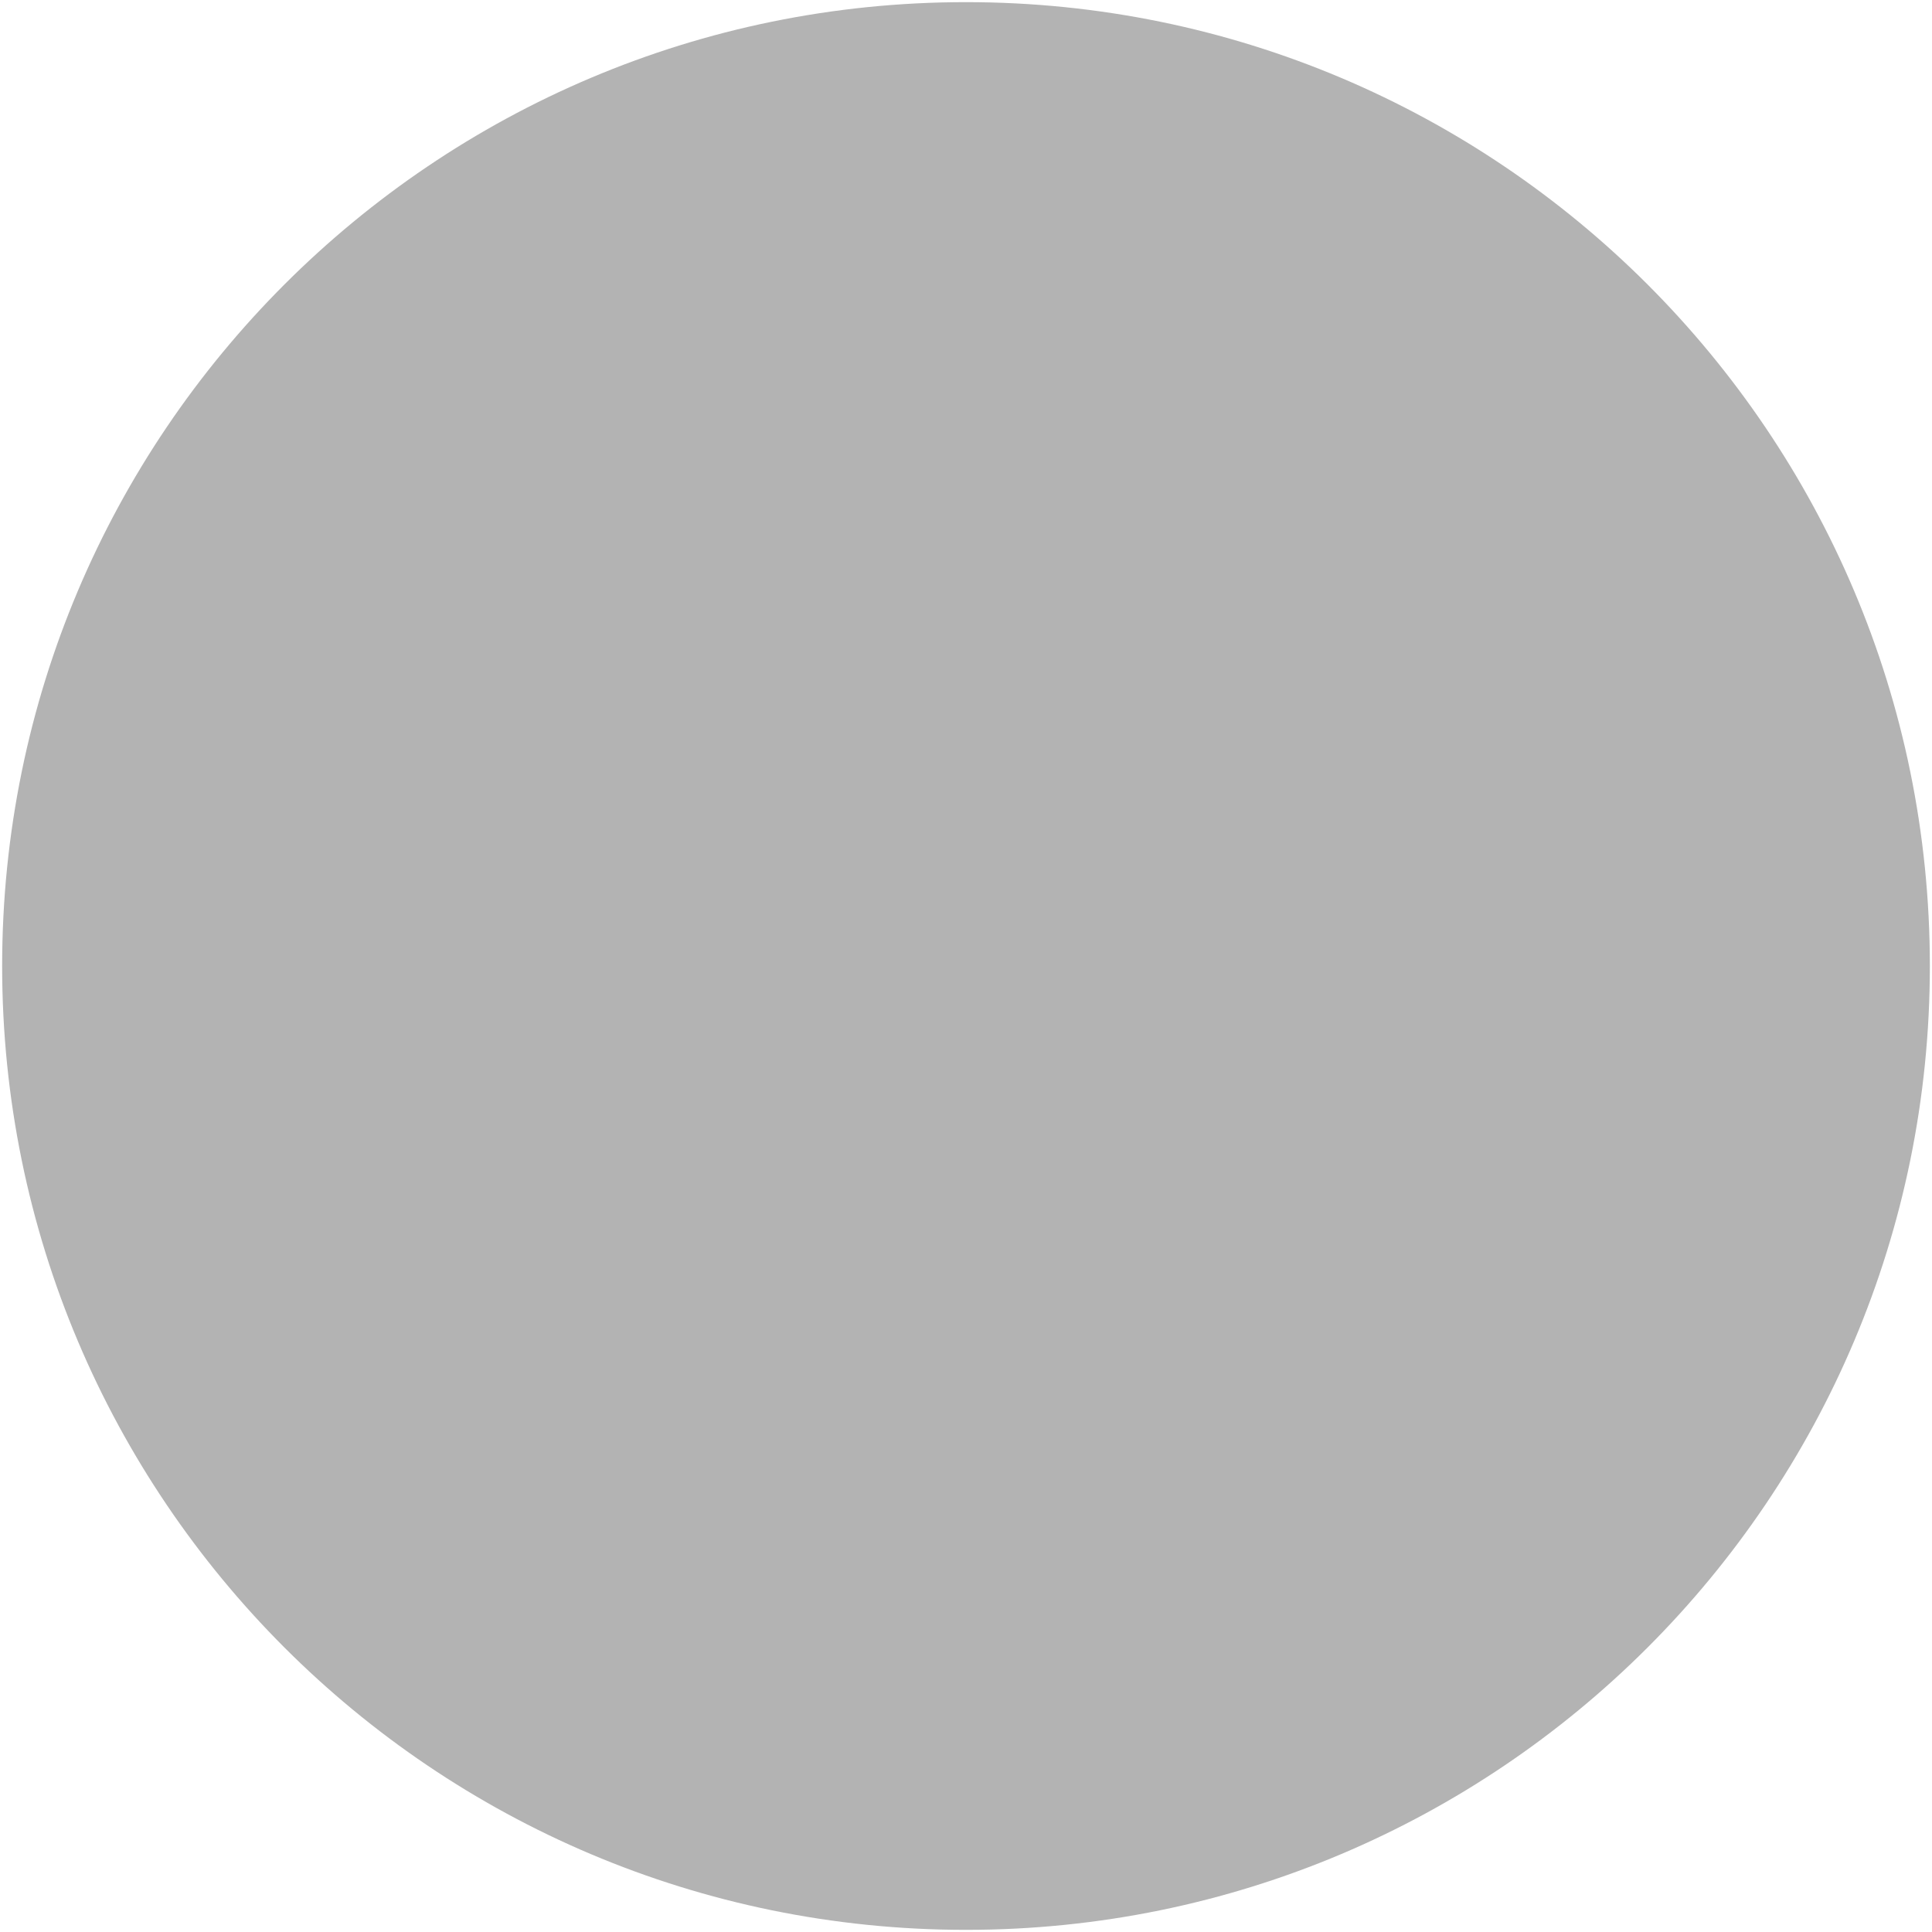
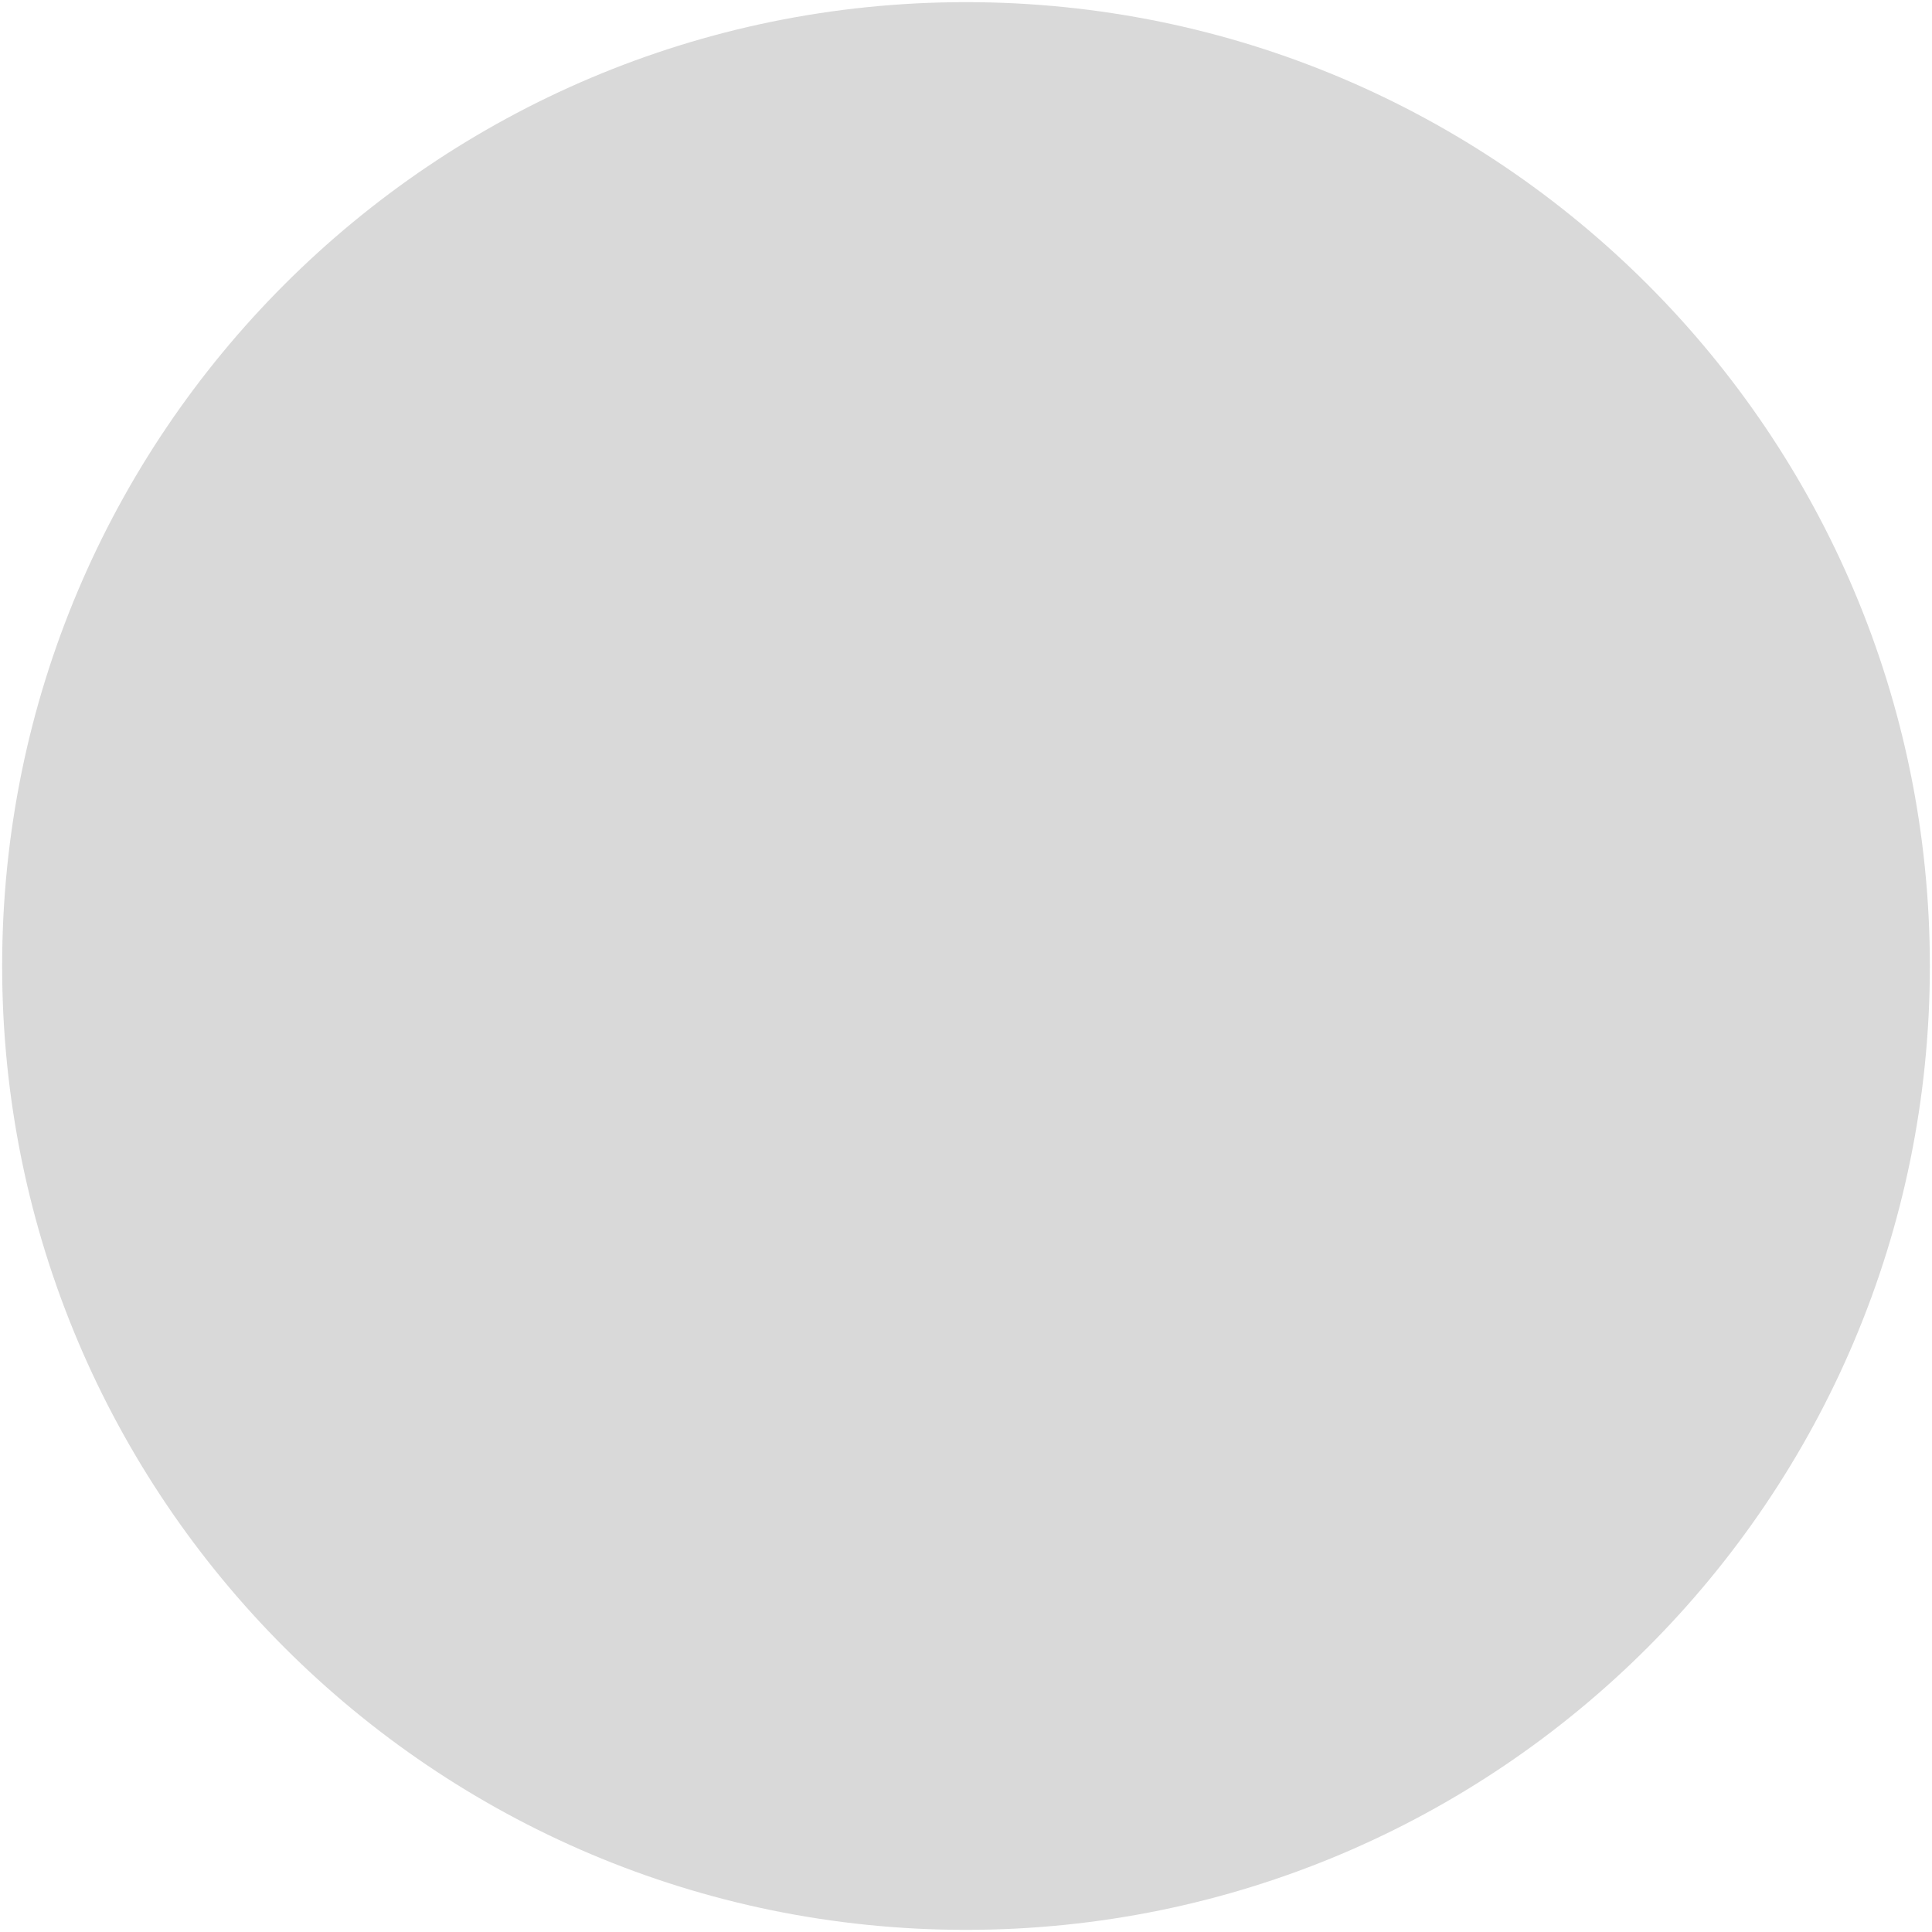
<svg xmlns="http://www.w3.org/2000/svg" id="svg8" version="1.1" viewBox="0 0 45 45" height="45mm" width="45mm">
  <g transform="translate(0,-252)" id="layer1">
-     <circle r="22.45" cy="274.5" cx="22.5" style="opacity:0.3;fill:#000000;fill-opacity:1;" />
+     <circle r="22.45" cy="274.5" cx="22.5" style="opacity:0.15;fill:#000000;fill-opacity:1;" />
  </g>
</svg>
